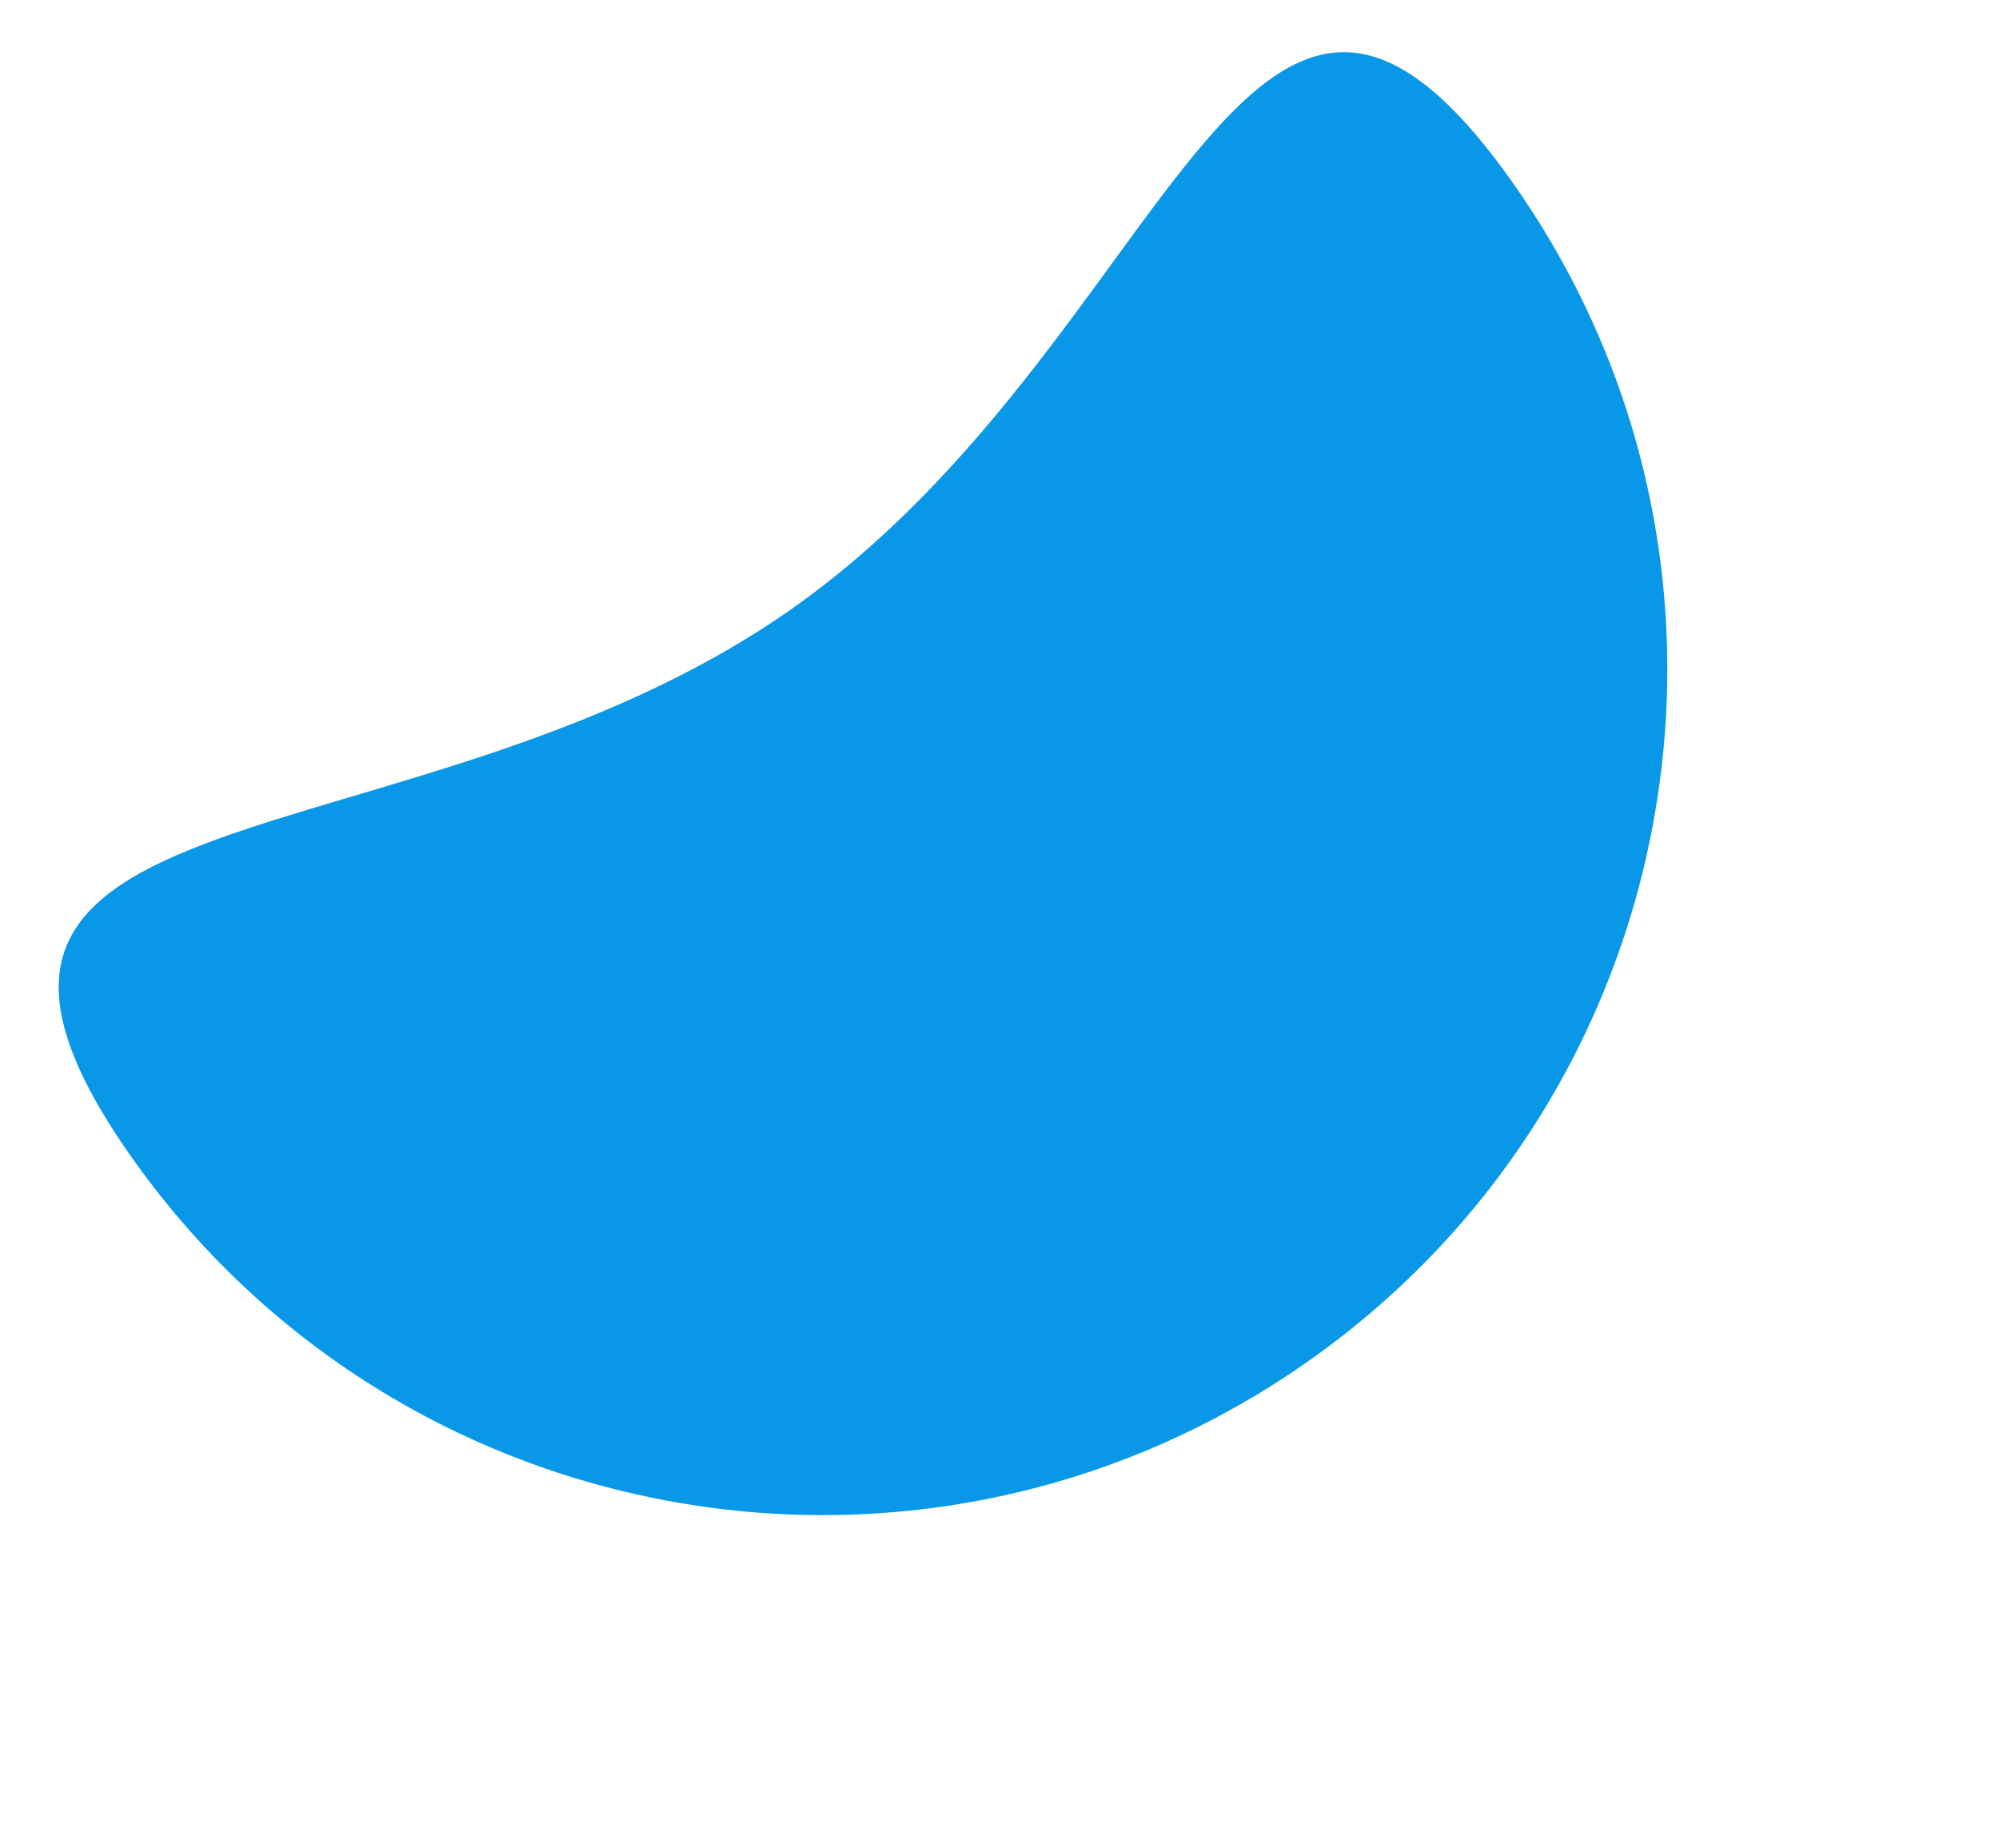
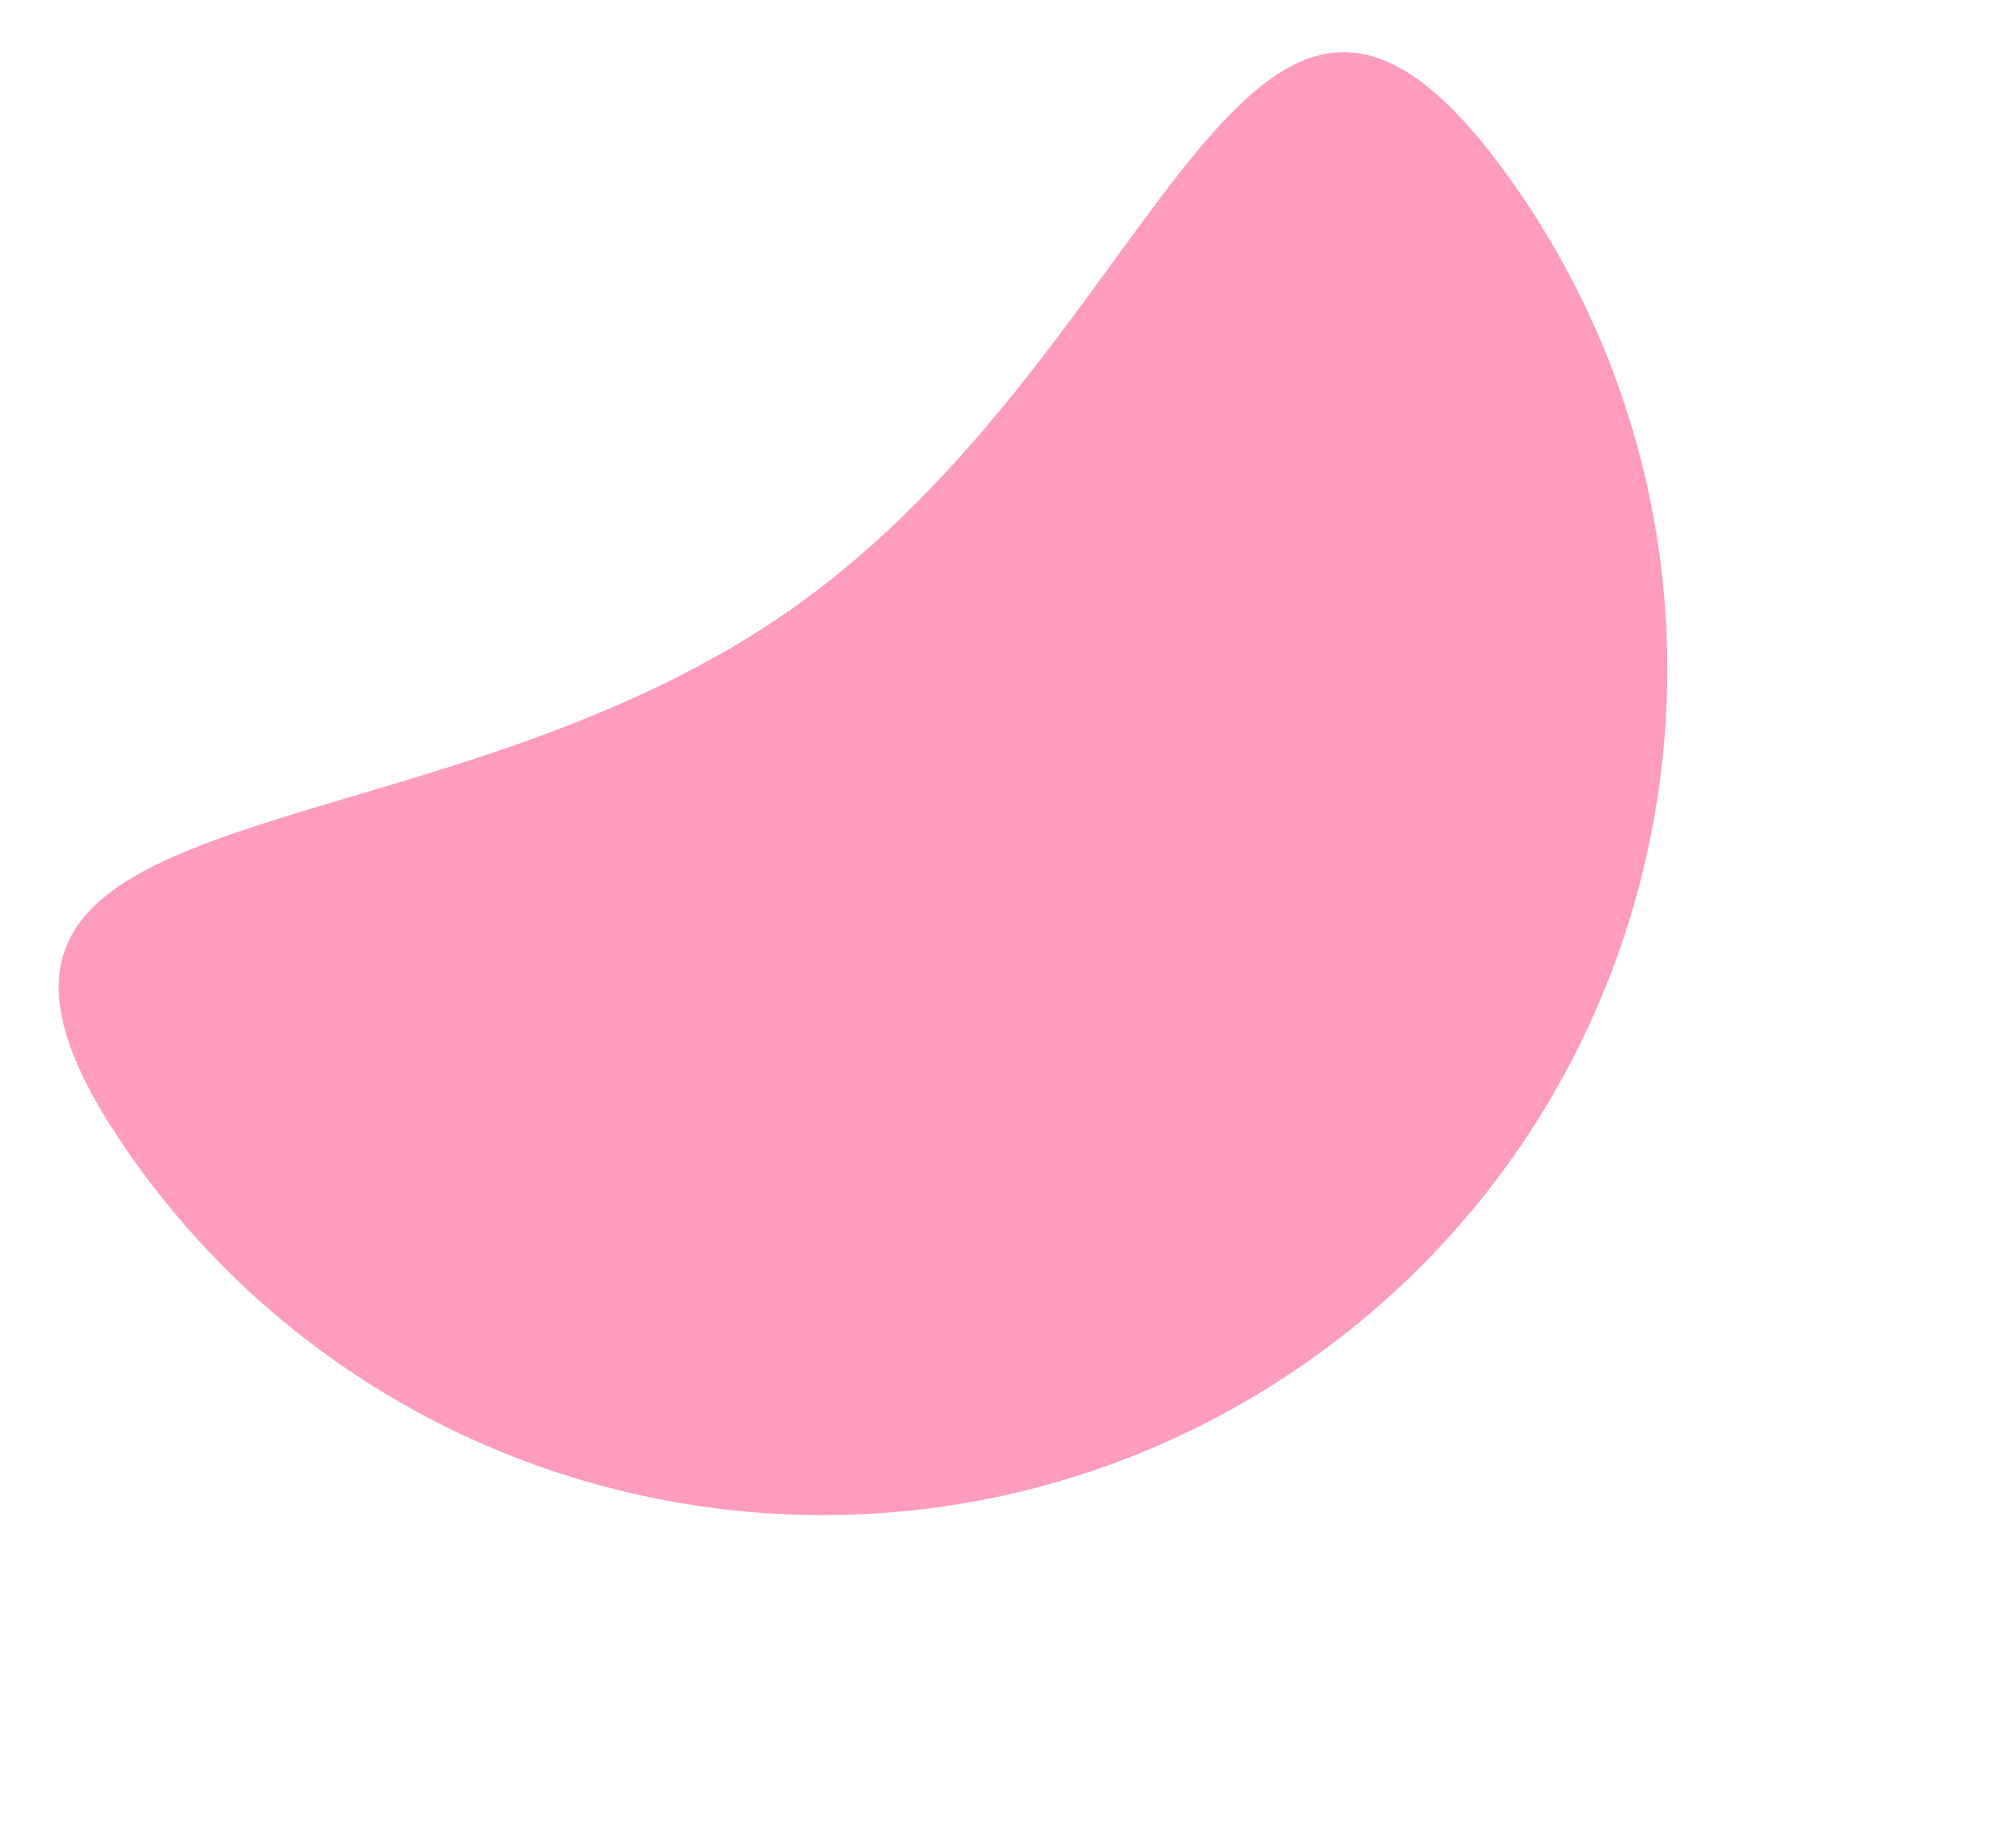
<svg xmlns="http://www.w3.org/2000/svg" width="356.369" height="329.287" viewBox="0 0 356.369 329.287">
-   <path id="Path_90" data-name="Path 90" d="M152.2,28.368c83.2,0,149.1-71.2,149.1,12a150.648,150.648,0,0,1-301.3,0C0-42.833,69,28.368,152.2,28.368Z" transform="matrix(0.819, -0.574, 0.574, 0.819, 0, 172.816)" fill="#0898e7" />
+   <path id="Path_90" data-name="Path 90" d="M152.2,28.368c83.2,0,149.1-71.2,149.1,12a150.648,150.648,0,0,1-301.3,0C0-42.833,69,28.368,152.2,28.368Z" transform="matrix(0.819, -0.574, 0.574, 0.819, 0, 172.816)" fill="#FD9CBF" />
</svg>
